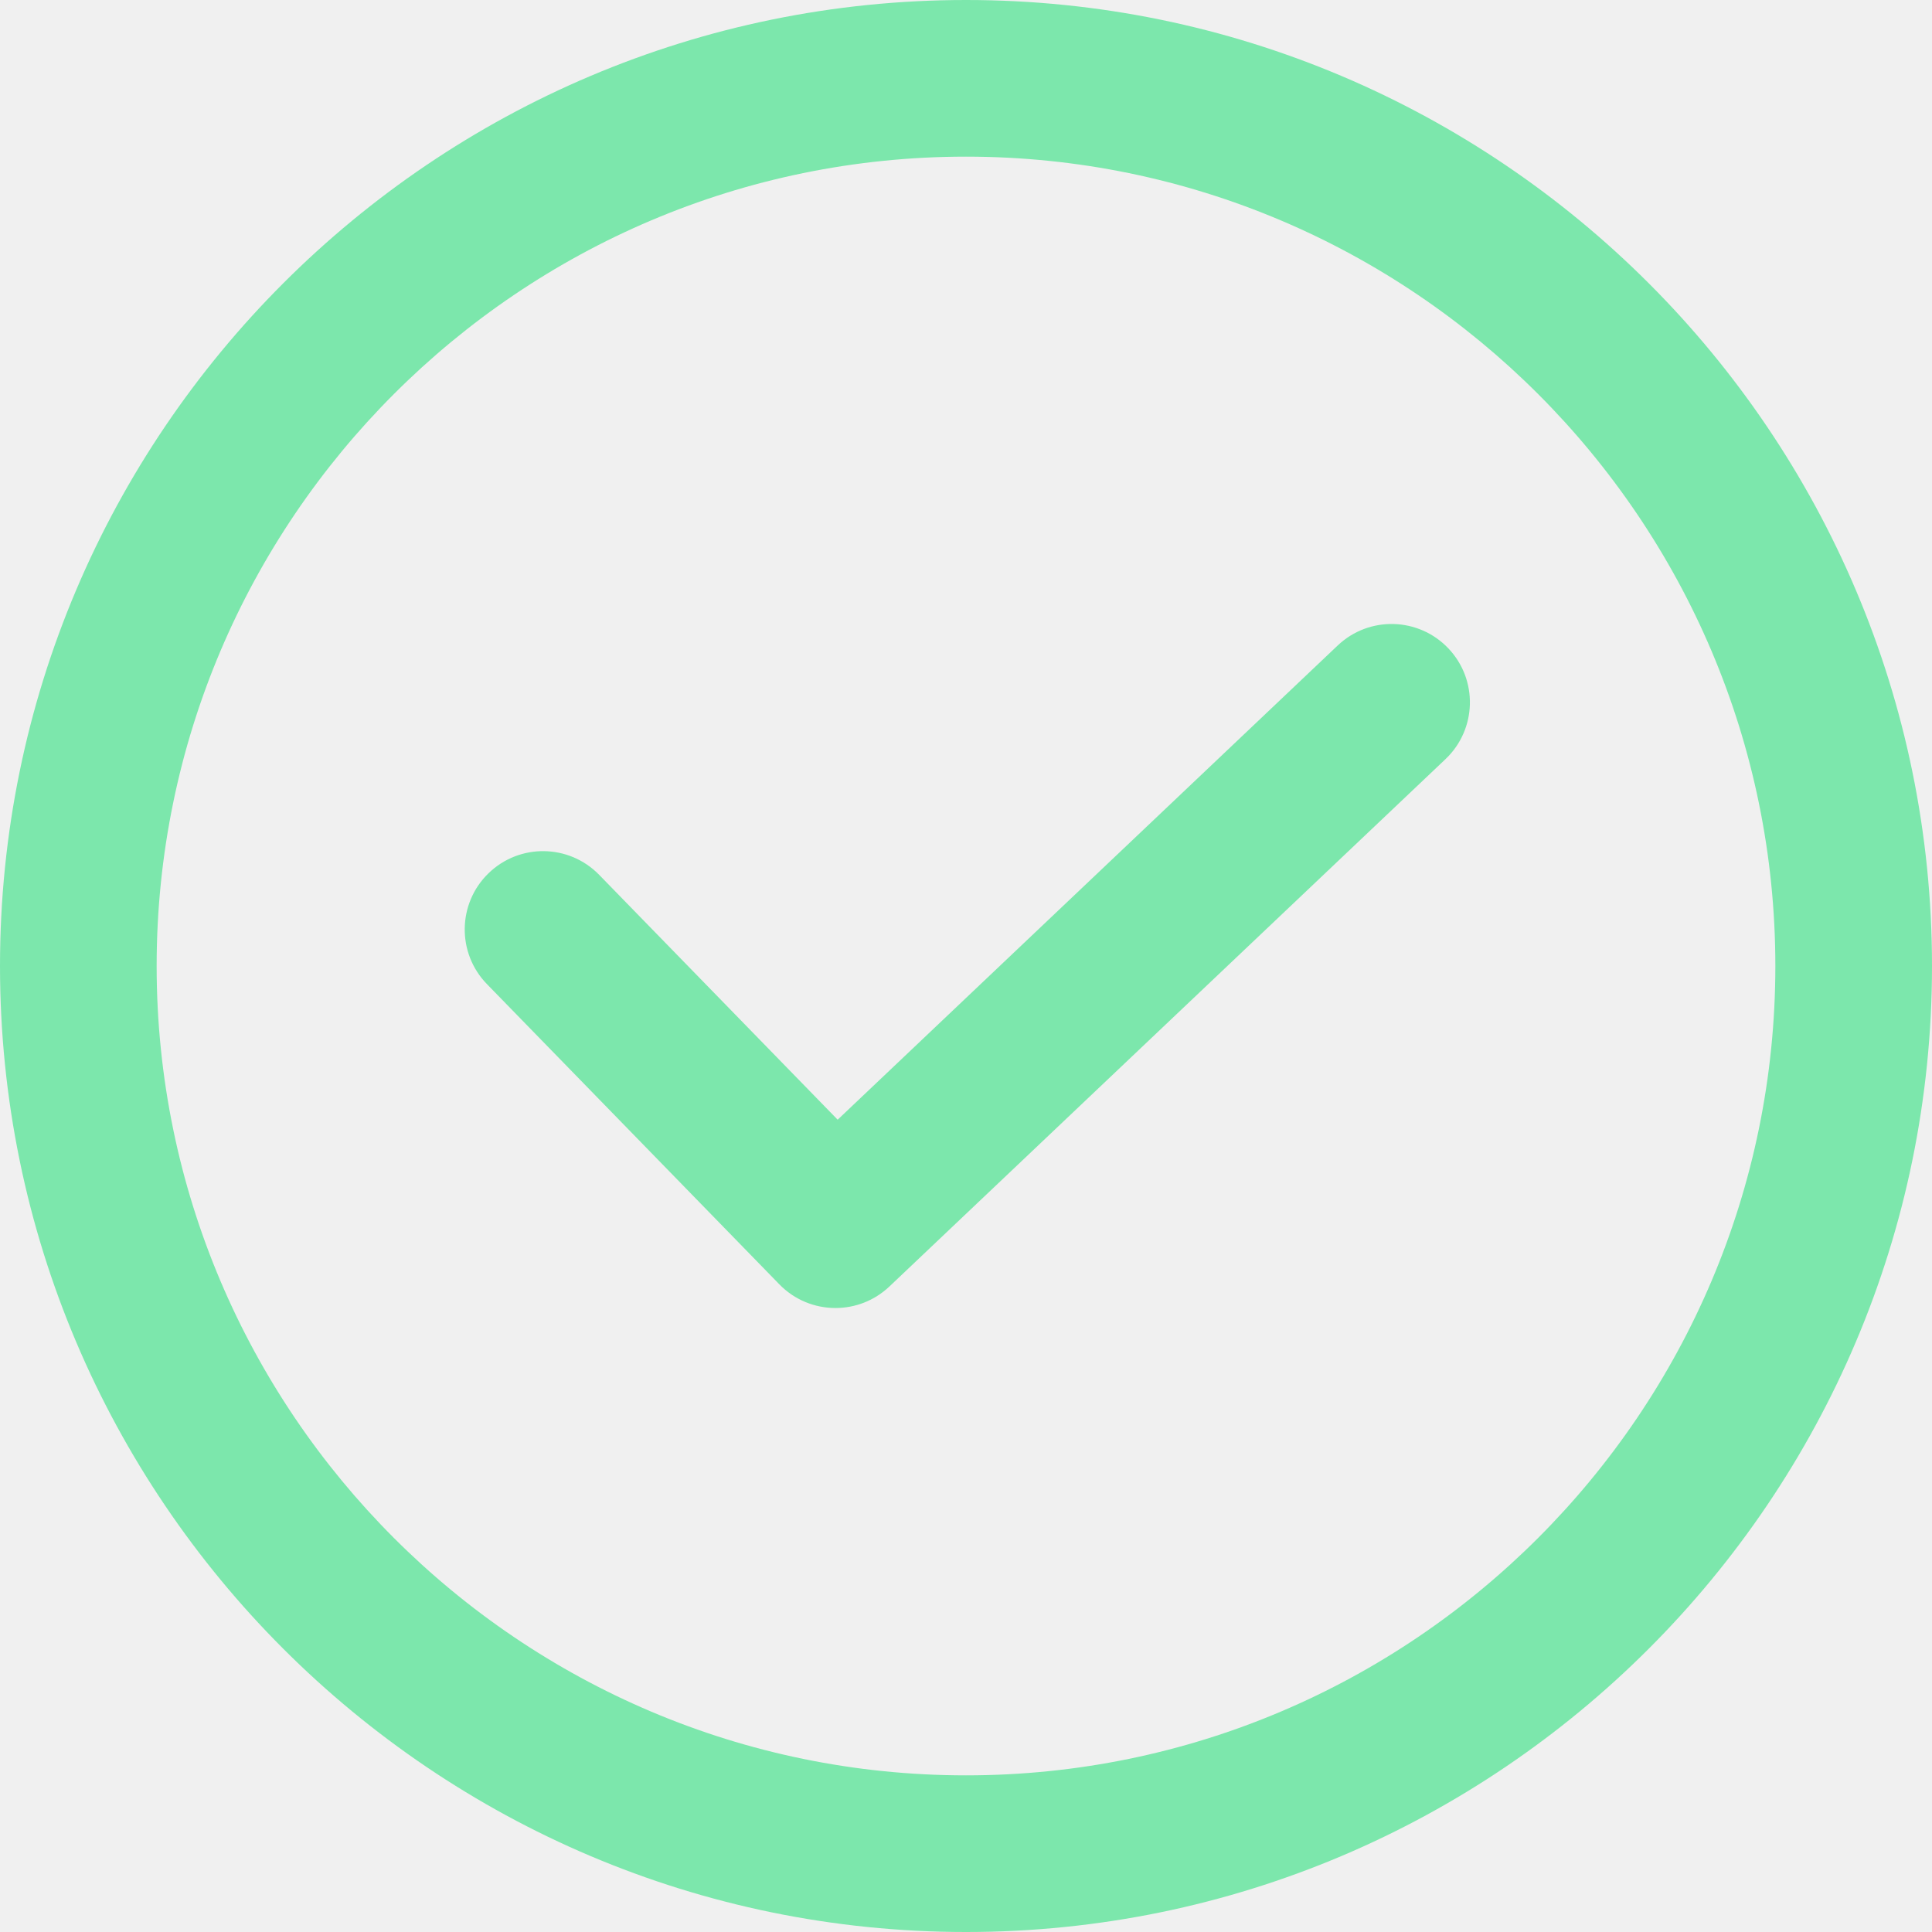
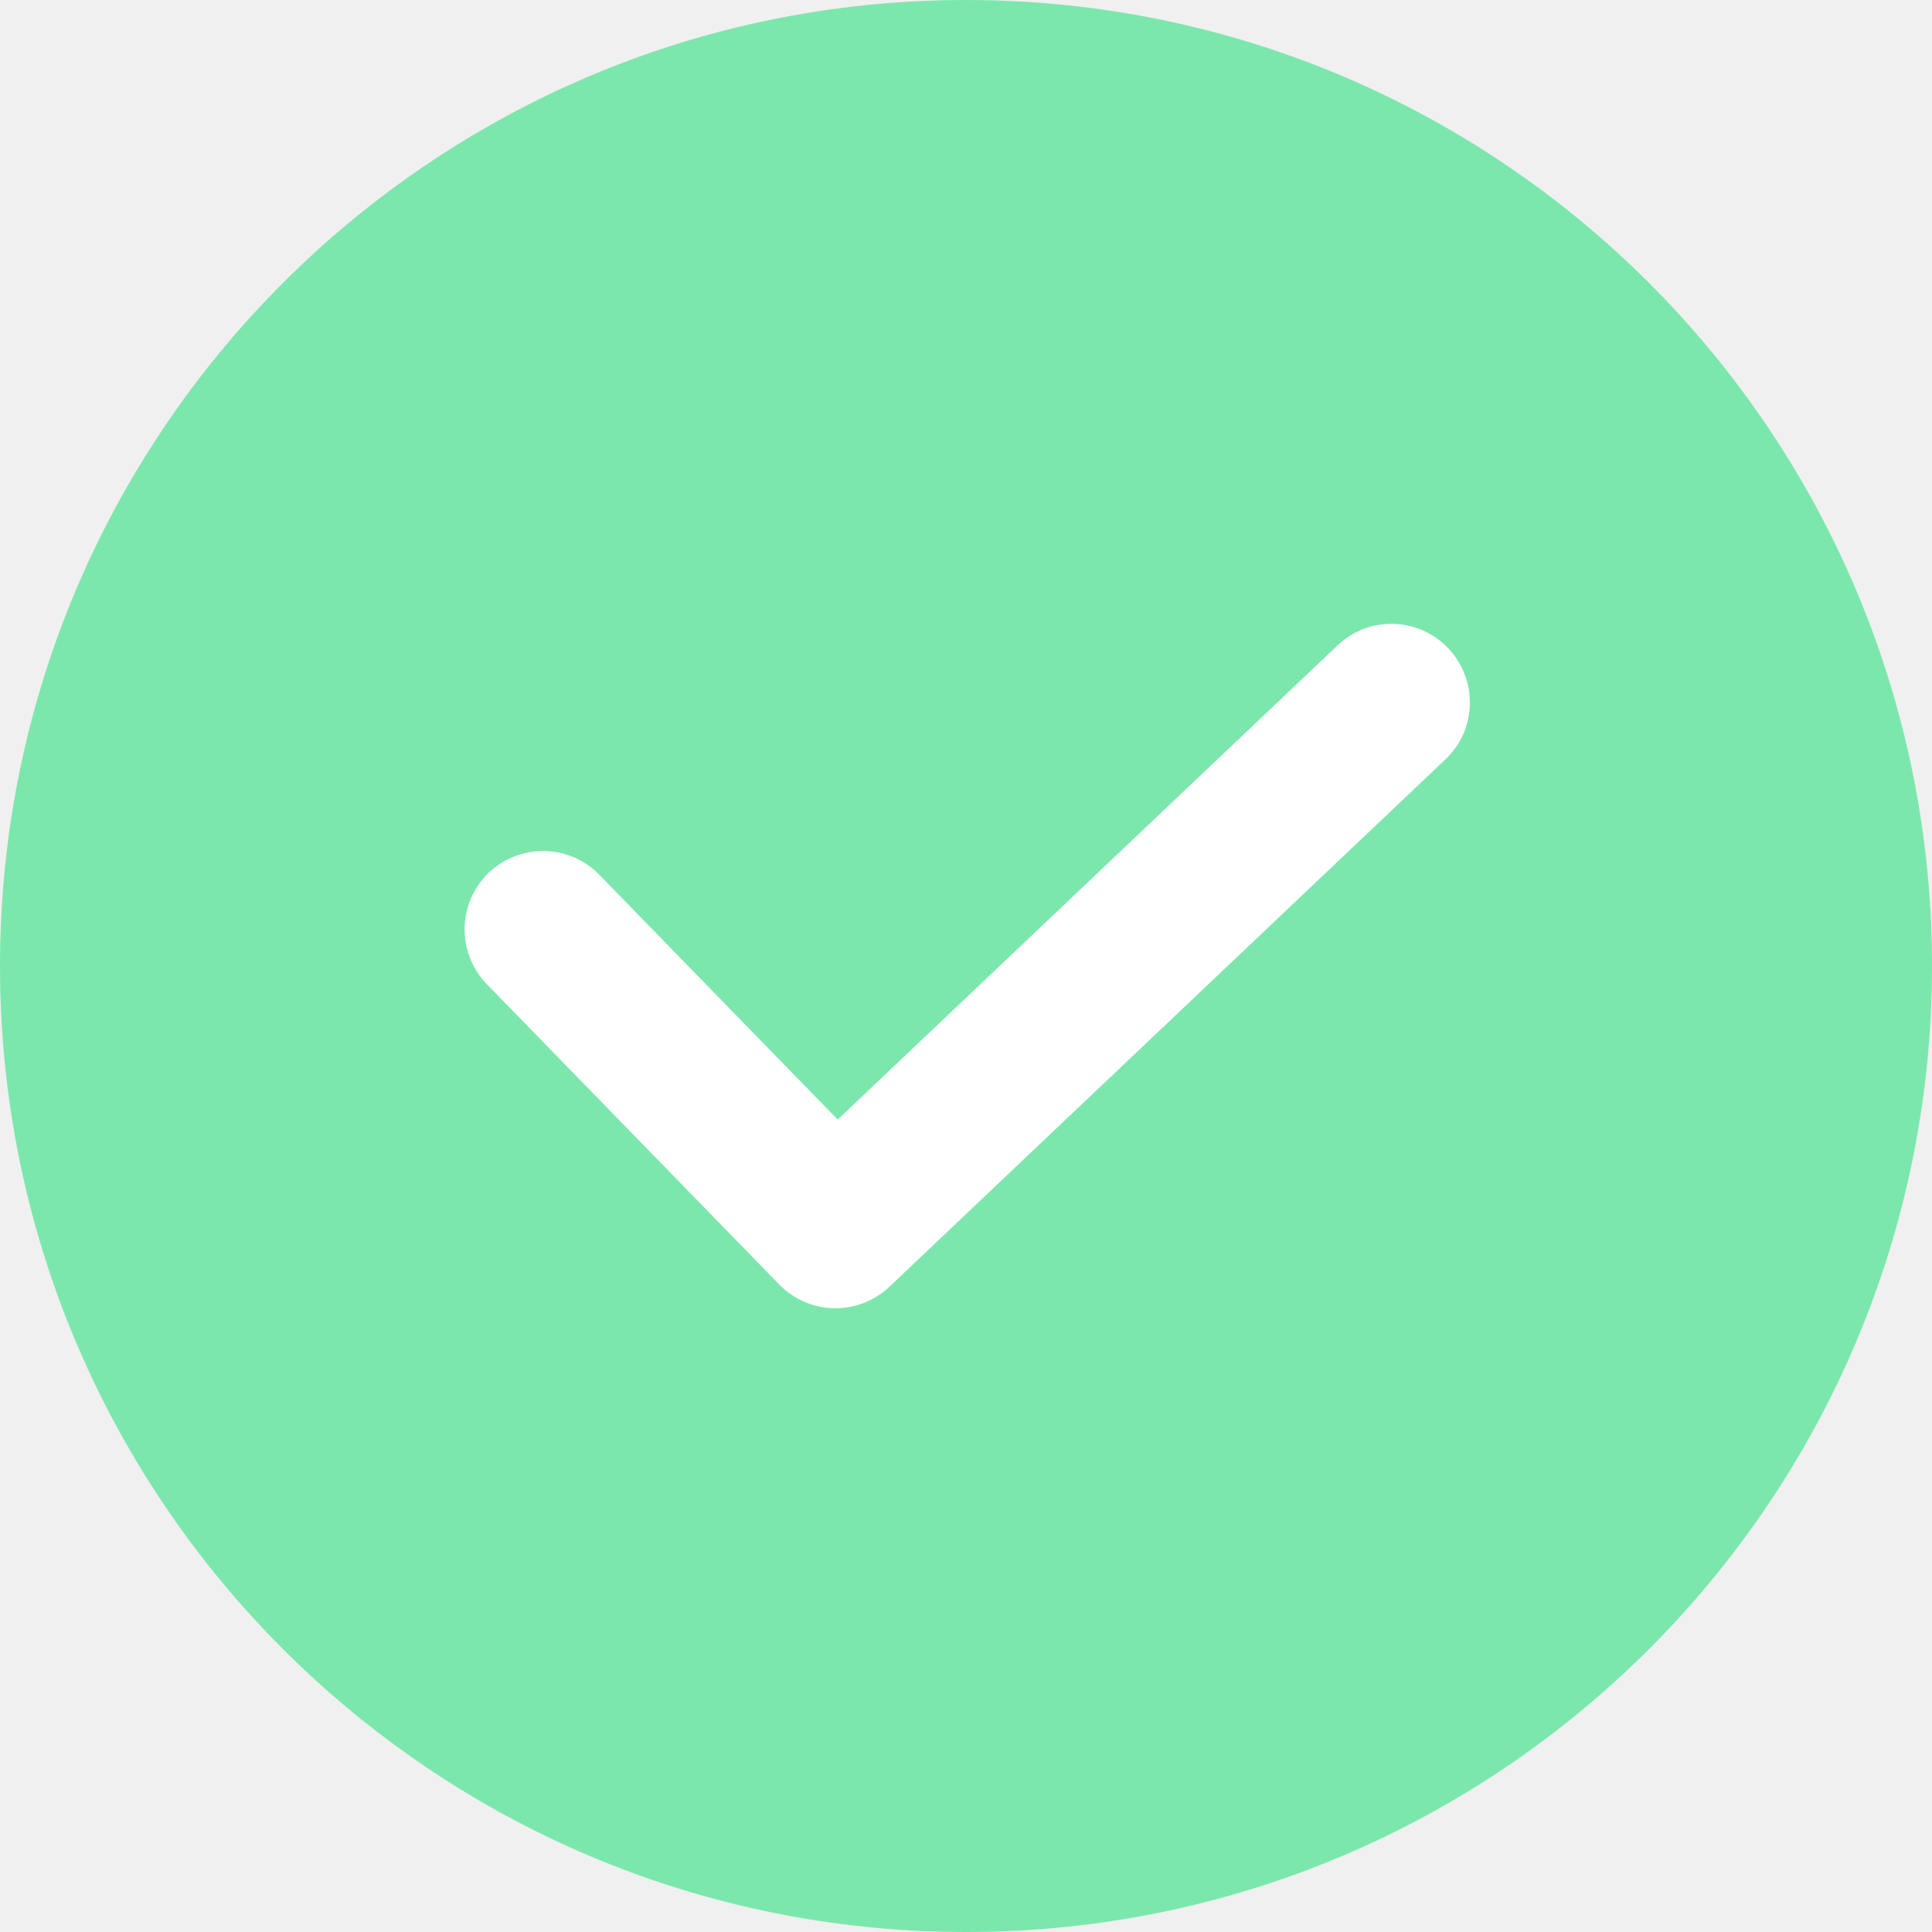
- <svg xmlns="http://www.w3.org/2000/svg" version="1.1" id="Capa_1" x="0px" y="0px" viewBox="0 0 512 512" style="enable-background:new 0 0 512 512;" xml:space="preserve" width="512px" height="512px" class="">
+ <svg xmlns="http://www.w3.org/2000/svg" version="1.1" id="Capa_1" x="0px" y="0px" width="512px" height="512px" viewBox="0 0 512 512" style="enable-background:new 0 0 512 512;" xml:space="preserve">
+   <style type="text/css">
+ 	.st0{fill:#7CE7AC;}
+ 	.st1{fill:#FFFFFF;}
+ </style>
+   <circle class="st0" cx="256" cy="256" r="256" />
  <g>
-     <g>
-       <g>
-         <path d="M383.841,171.838c-7.881-8.31-21.02-8.676-29.343-0.775L221.987,296.732l-63.204-64.893    c-8.005-8.213-21.13-8.393-29.35-0.387c-8.213,7.998-8.386,21.137-0.388,29.35l77.492,79.561    c4.061,4.172,9.458,6.275,14.869,6.275c5.134,0,10.268-1.896,14.288-5.694l147.373-139.762    C391.383,193.294,391.735,180.155,383.841,171.838z" data-original="#000000" class="active-path" data-old_color="#000000" fill="#7CE7AC" />
-       </g>
-     </g>
-     <g>
-       <g>
-         <path d="M256,0C114.84,0,0,114.84,0,256s114.84,256,256,256s256-114.84,256-256S397.16,0,256,0z M256,470.487    c-118.265,0-214.487-96.214-214.487-214.487c0-118.265,96.221-214.487,214.487-214.487c118.272,0,214.487,96.221,214.487,214.487    C470.487,374.272,374.272,470.487,256,470.487z" data-original="#000000" class="active-path" data-old_color="#000000" fill="#7CE7AC" />
-       </g>
-     </g>
+     <path class="st1" d="M383.8,171.8c-7.9-8.3-21-8.7-29.3-0.8L222,296.7l-63.2-64.9c-8-8.2-21.1-8.4-29.4-0.4   c-8.2,8-8.4,21.1-0.4,29.4l77.5,79.6c4.1,4.2,9.5,6.3,14.9,6.3c5.1,0,10.3-1.9,14.3-5.7l147.4-139.8   C391.4,193.3,391.7,180.2,383.8,171.8z" />
  </g>
</svg>
